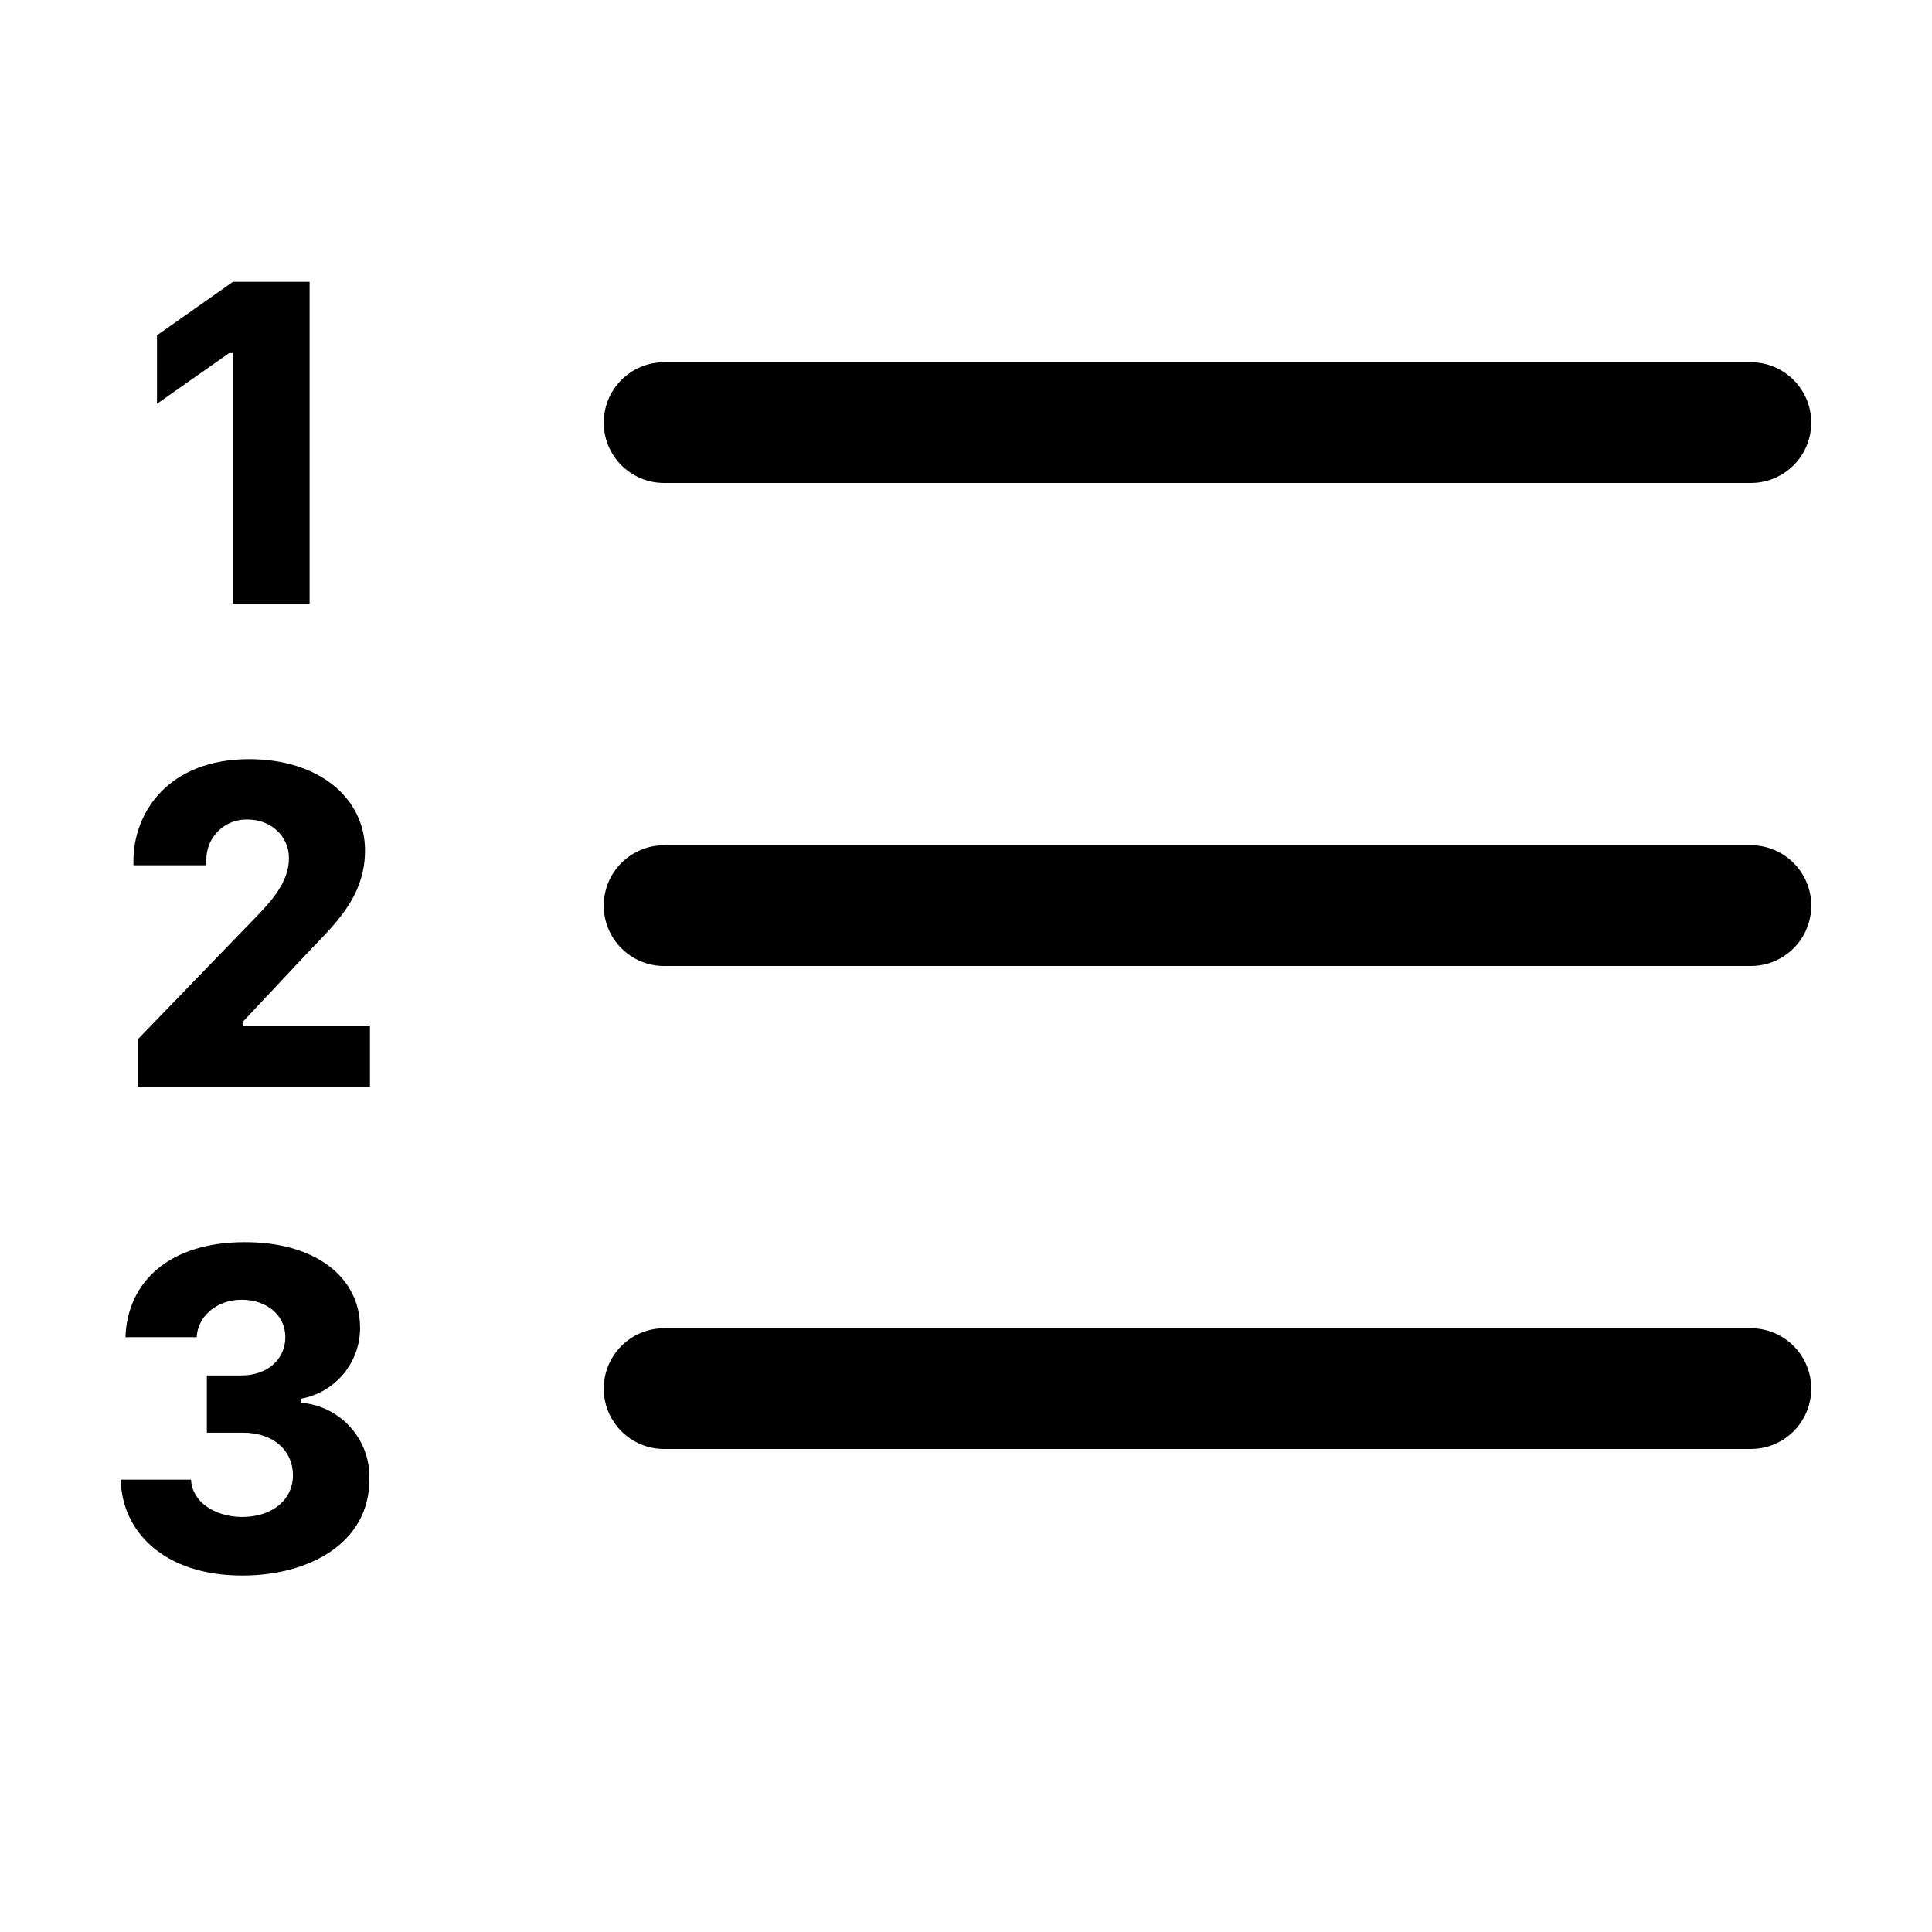
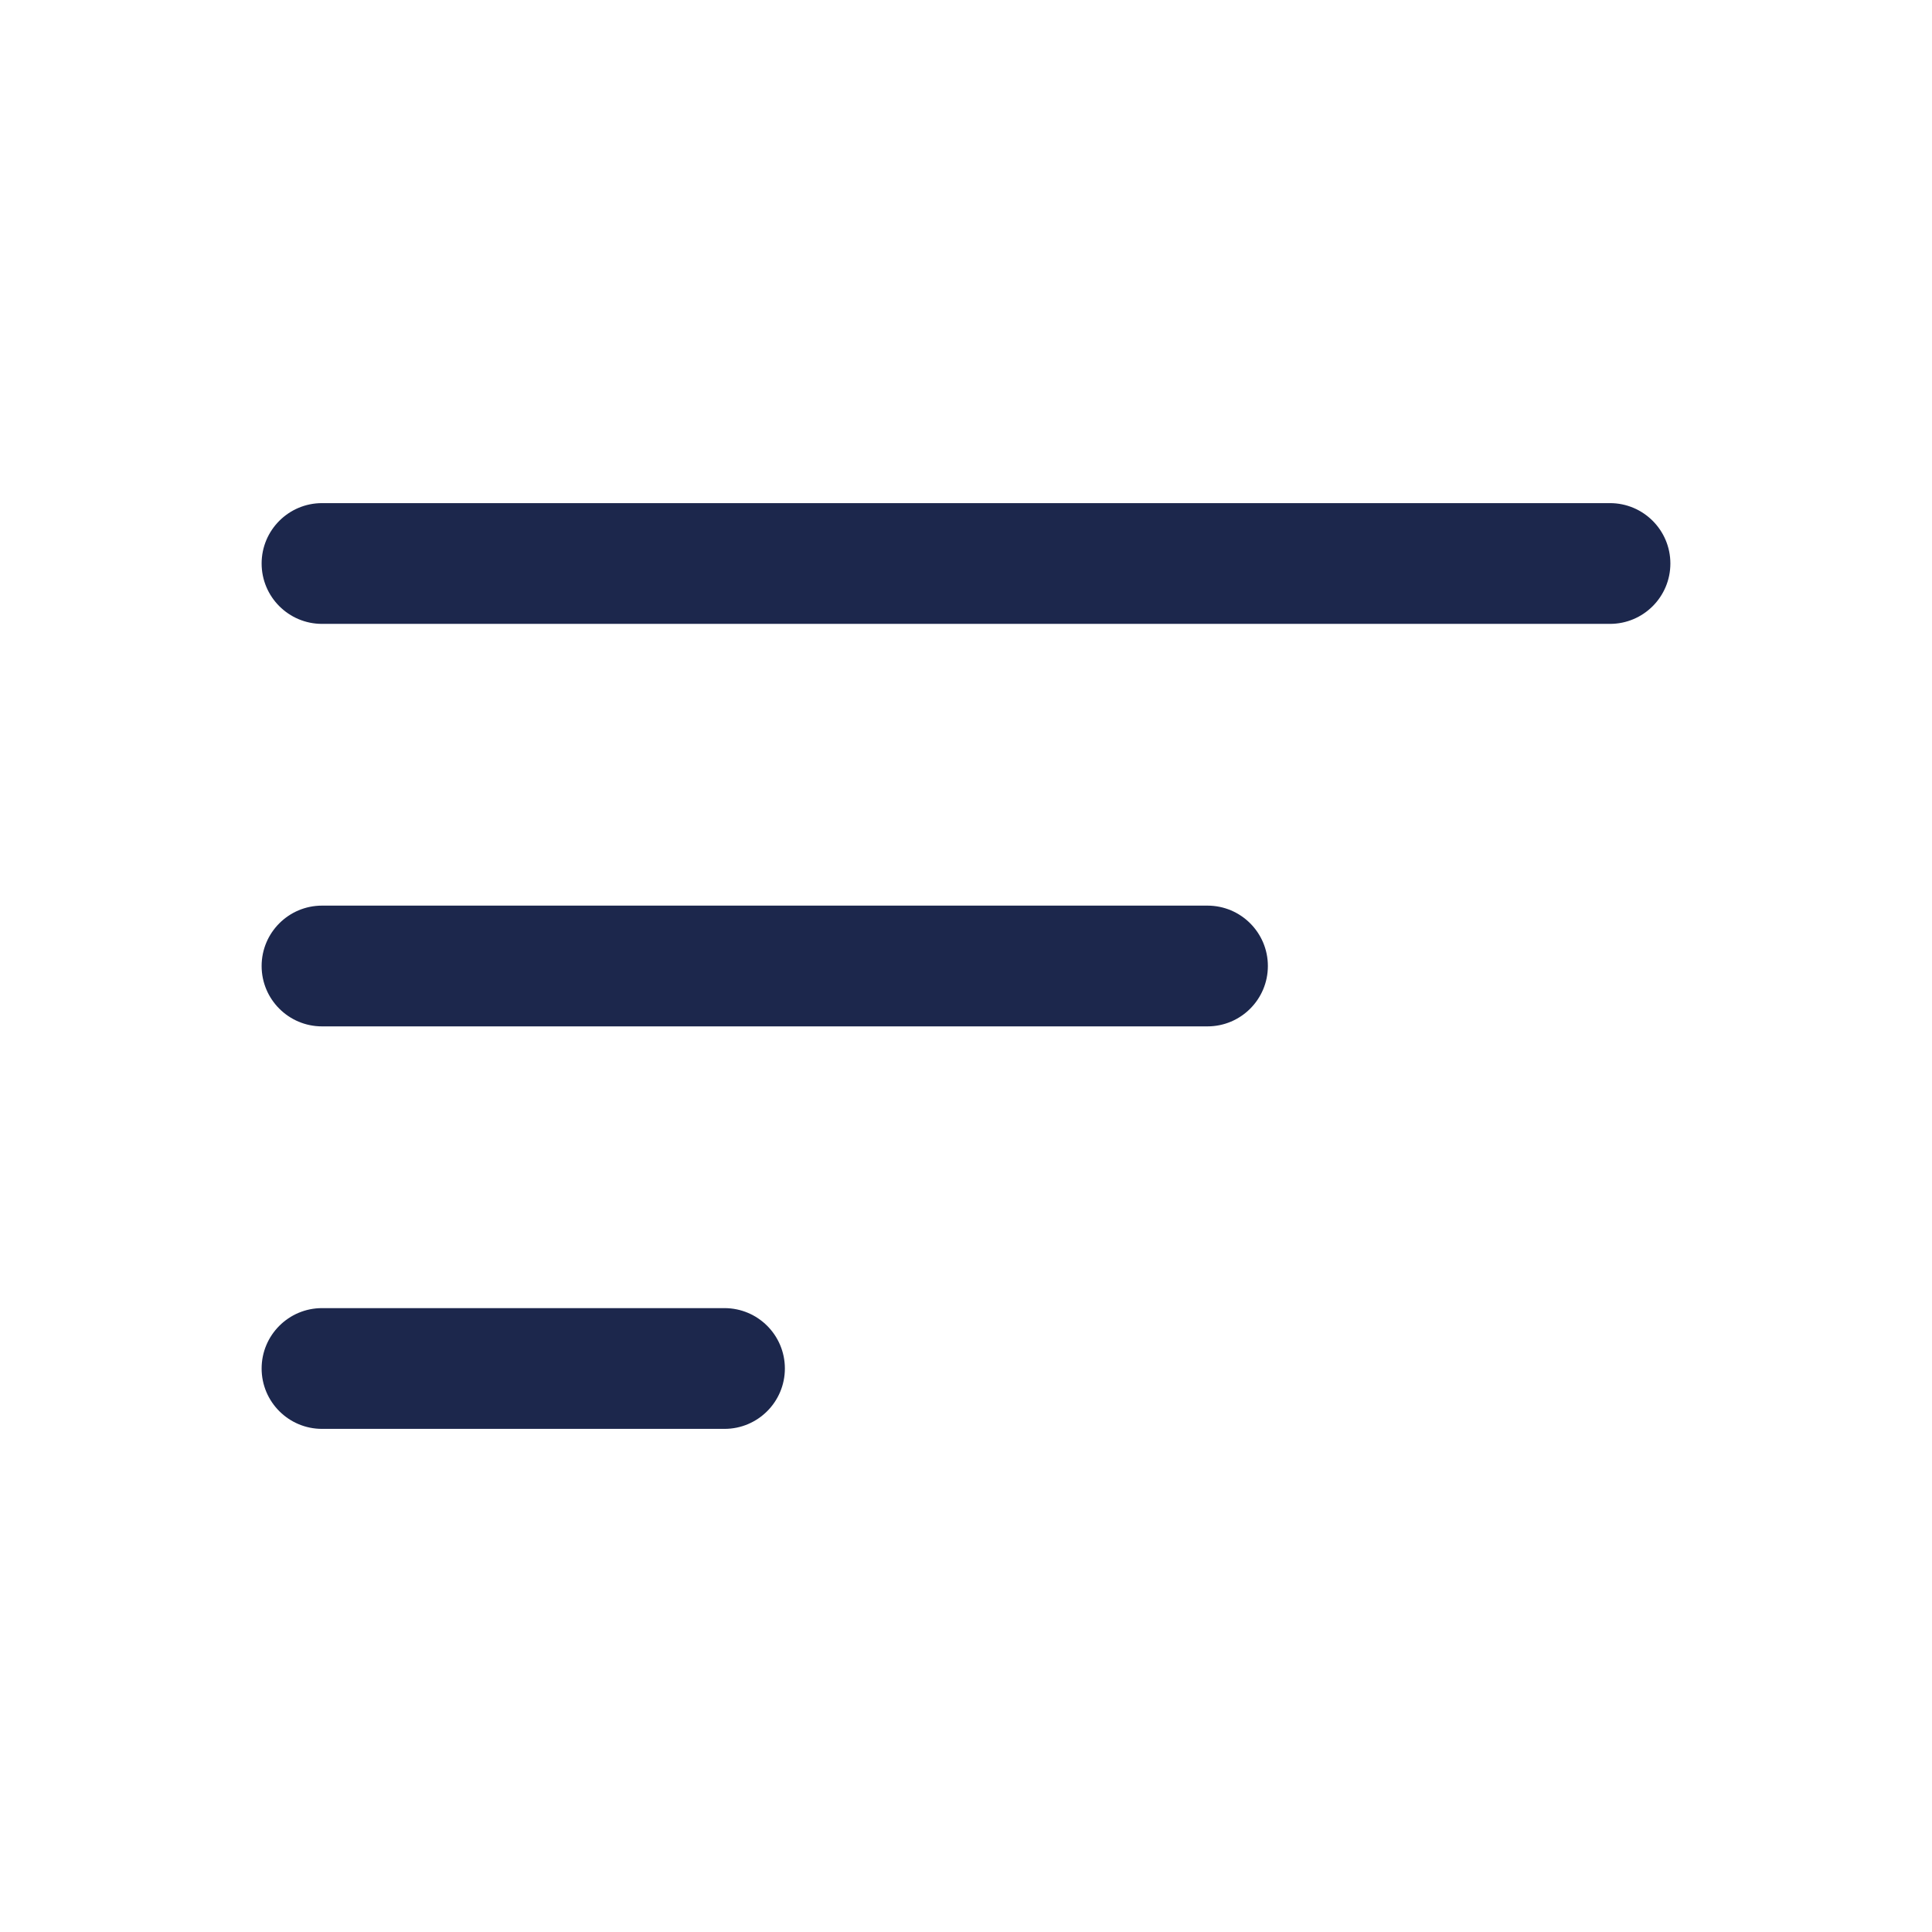
- <svg xmlns="http://www.w3.org/2000/svg" width="16" height="16" fill="currentColor" class="bi bi-list-ol" viewBox="0 0 16 16">
-   <path fill-rule="evenodd" d="M5 11.5a.5.5 0 0 1 .5-.5h9a.5.5 0 0 1 0 1h-9a.5.5 0 0 1-.5-.5m0-4a.5.5 0 0 1 .5-.5h9a.5.5 0 0 1 0 1h-9a.5.5 0 0 1-.5-.5m0-4a.5.5 0 0 1 .5-.5h9a.5.5 0 0 1 0 1h-9a.5.5 0 0 1-.5-.5" />
-   <path d="M1.713 11.865v-.474H2c.217 0 .363-.137.363-.317 0-.185-.158-.31-.361-.31-.223 0-.367.152-.373.31h-.59c.016-.467.373-.787.986-.787.588-.002.954.291.957.703a.595.595 0 0 1-.492.594v.033a.615.615 0 0 1 .569.631c.003.533-.502.8-1.051.8-.656 0-1-.37-1.008-.794h.582c.008.178.186.306.422.309.254 0 .424-.145.422-.35-.002-.195-.155-.348-.414-.348h-.3zm-.004-4.699h-.604v-.035c0-.408.295-.844.958-.844.583 0 .96.326.96.756 0 .389-.257.617-.476.848l-.537.572v.03h1.054V9H1.143v-.395l.957-.99c.138-.142.293-.304.293-.508 0-.18-.147-.32-.342-.32a.33.33 0 0 0-.342.338zM2.564 5h-.635V2.924h-.031l-.598.42v-.567l.629-.443h.635z" />
+ <svg xmlns="http://www.w3.org/2000/svg" width="64px" height="64px" viewBox="0 0 24 24" fill="none">
+   <g id="SVGRepo_bgCarrier" stroke-width="0" />
+   <g id="SVGRepo_tracerCarrier" stroke-linecap="round" stroke-linejoin="round" />
+   <g id="SVGRepo_iconCarrier">
+     <path fill-rule="evenodd" clip-rule="evenodd" d="M3.25 7C3.25 6.586 3.586 6.25 4 6.25H20C20.414 6.25 20.75 6.586 20.75 7C20.75 7.414 20.414 7.75 20 7.75H4C3.586 7.75 3.25 7.414 3.25 7ZM3.25 12C3.25 11.586 3.586 11.25 4 11.25H15C15.414 11.25 15.75 11.586 15.75 12C15.75 12.414 15.414 12.75 15 12.75H4C3.586 12.75 3.25 12.414 3.25 12ZM3.25 17C3.25 16.586 3.586 16.25 4 16.25H9C9.414 16.25 9.75 16.586 9.75 17C9.75 17.414 9.414 17.75 9 17.75H4C3.586 17.75 3.25 17.414 3.25 17Z" fill="#1C274C" />
+   </g>
</svg>
